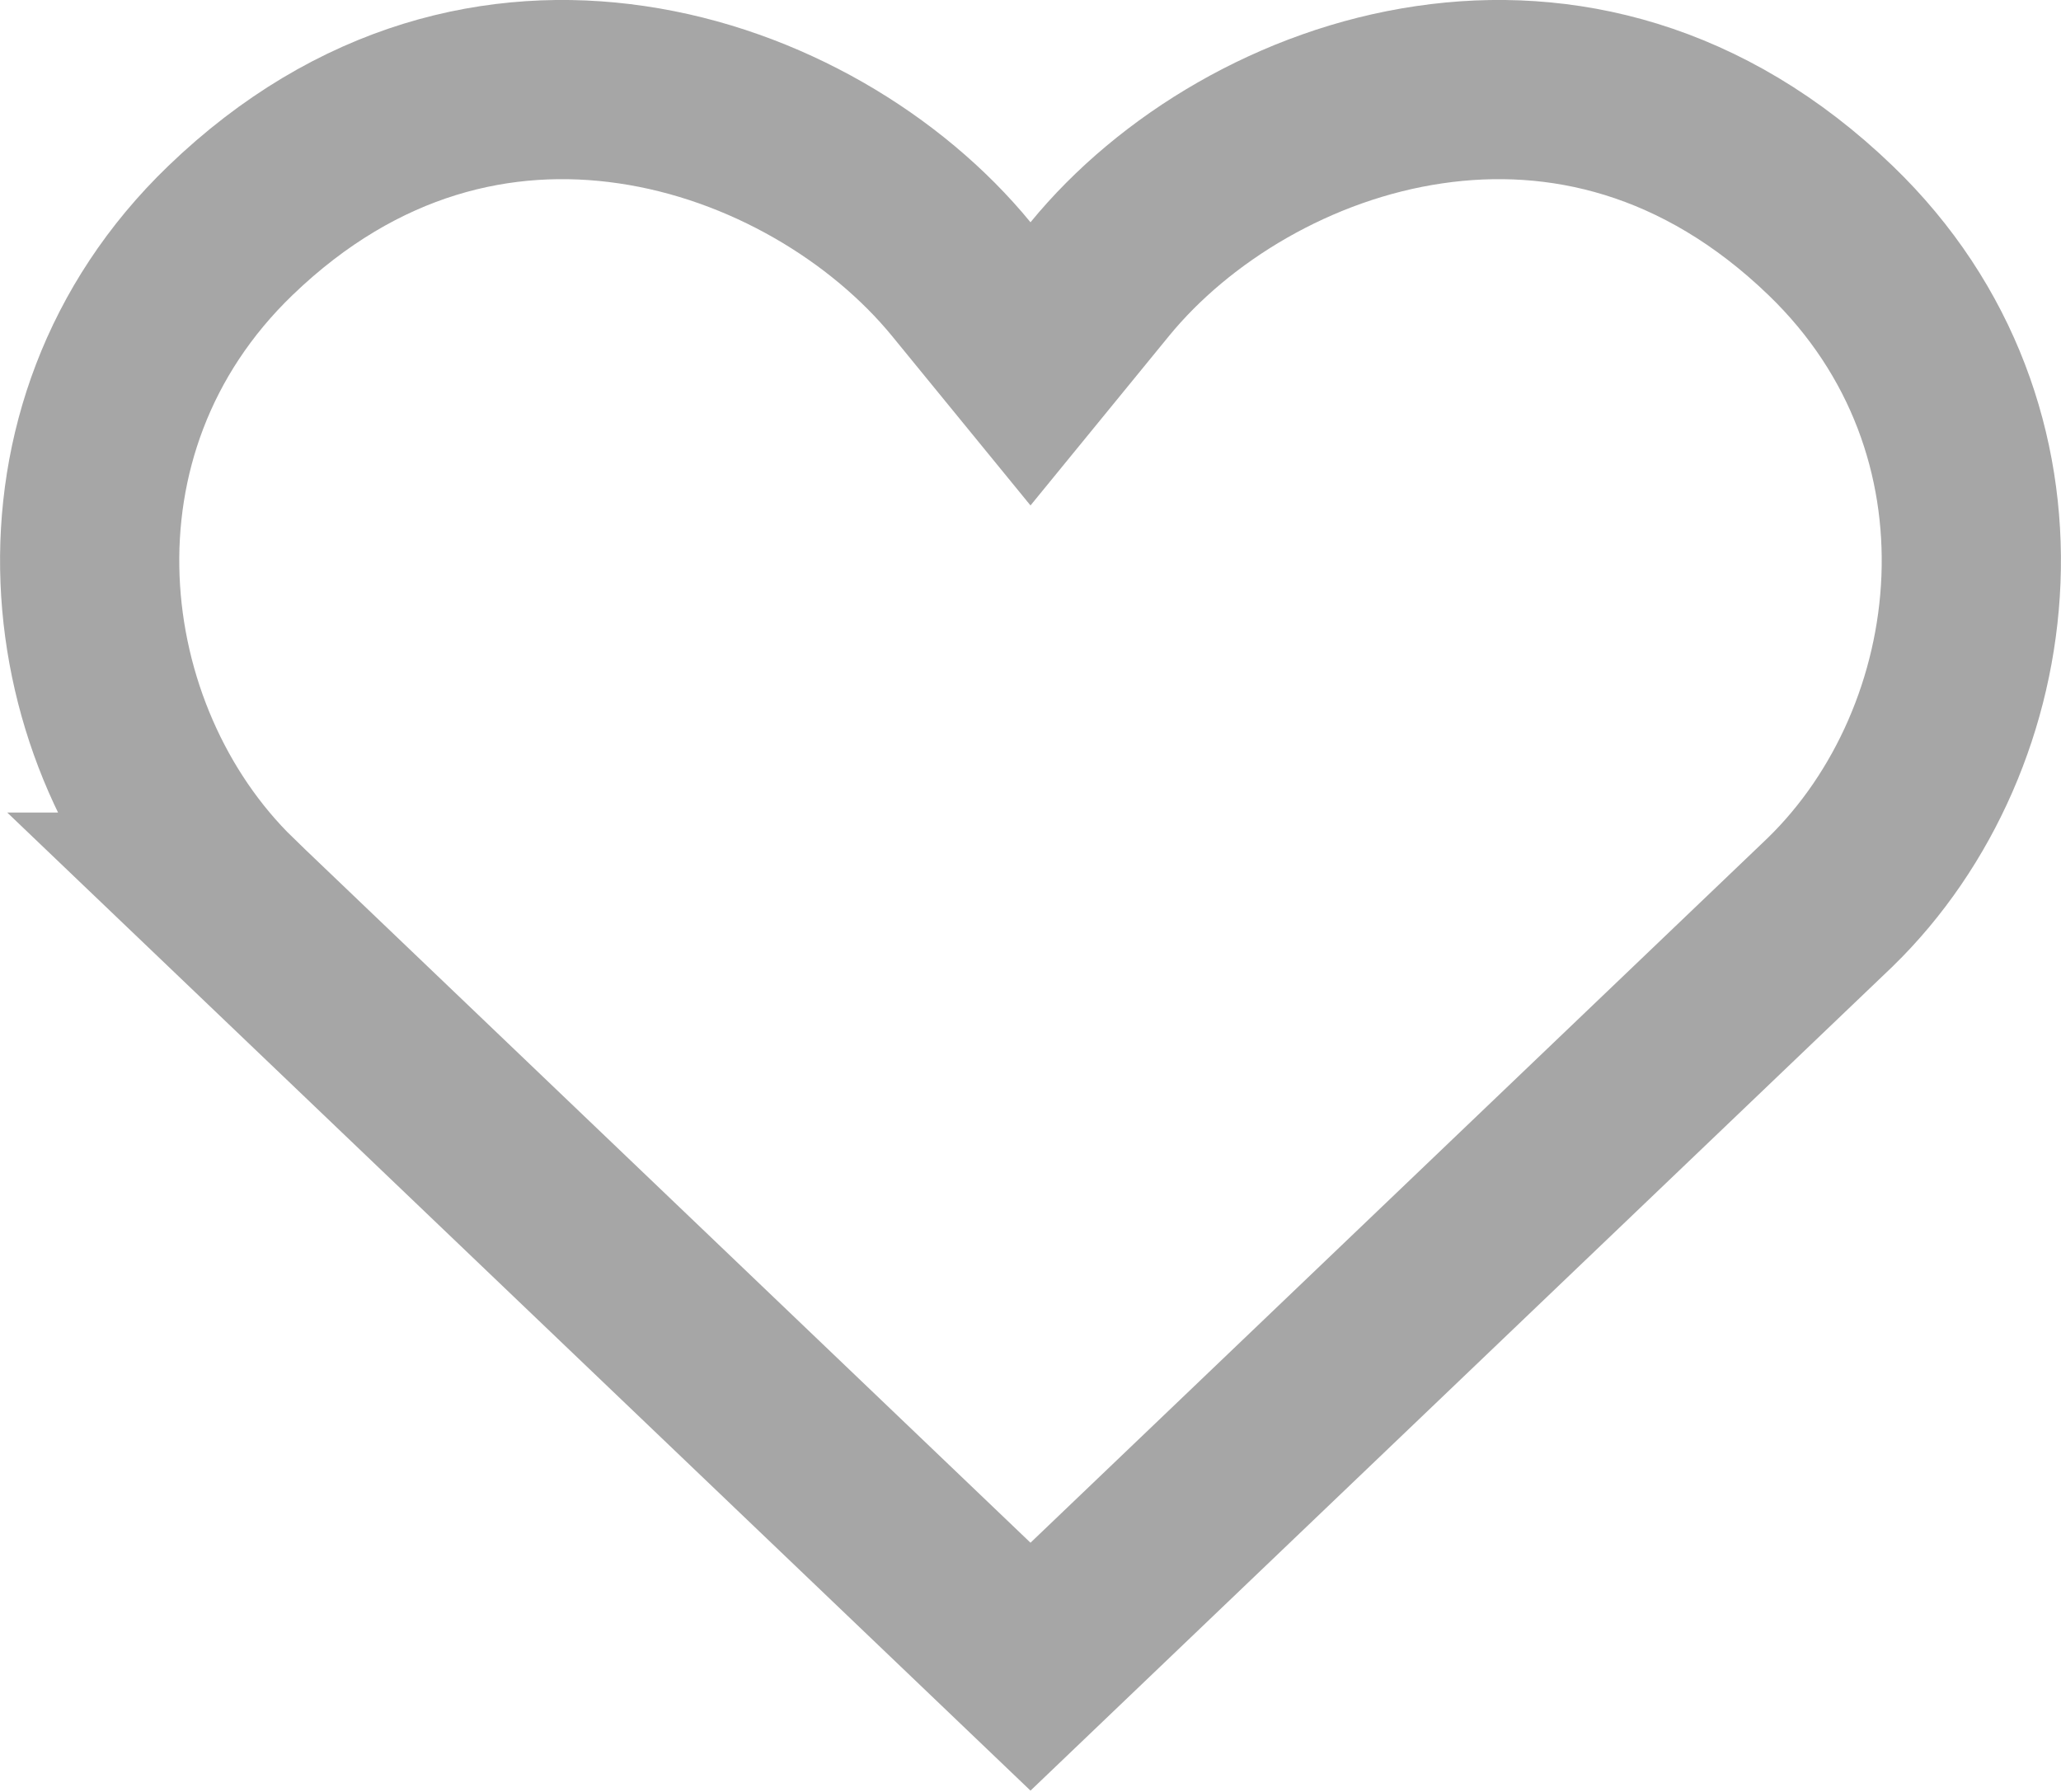
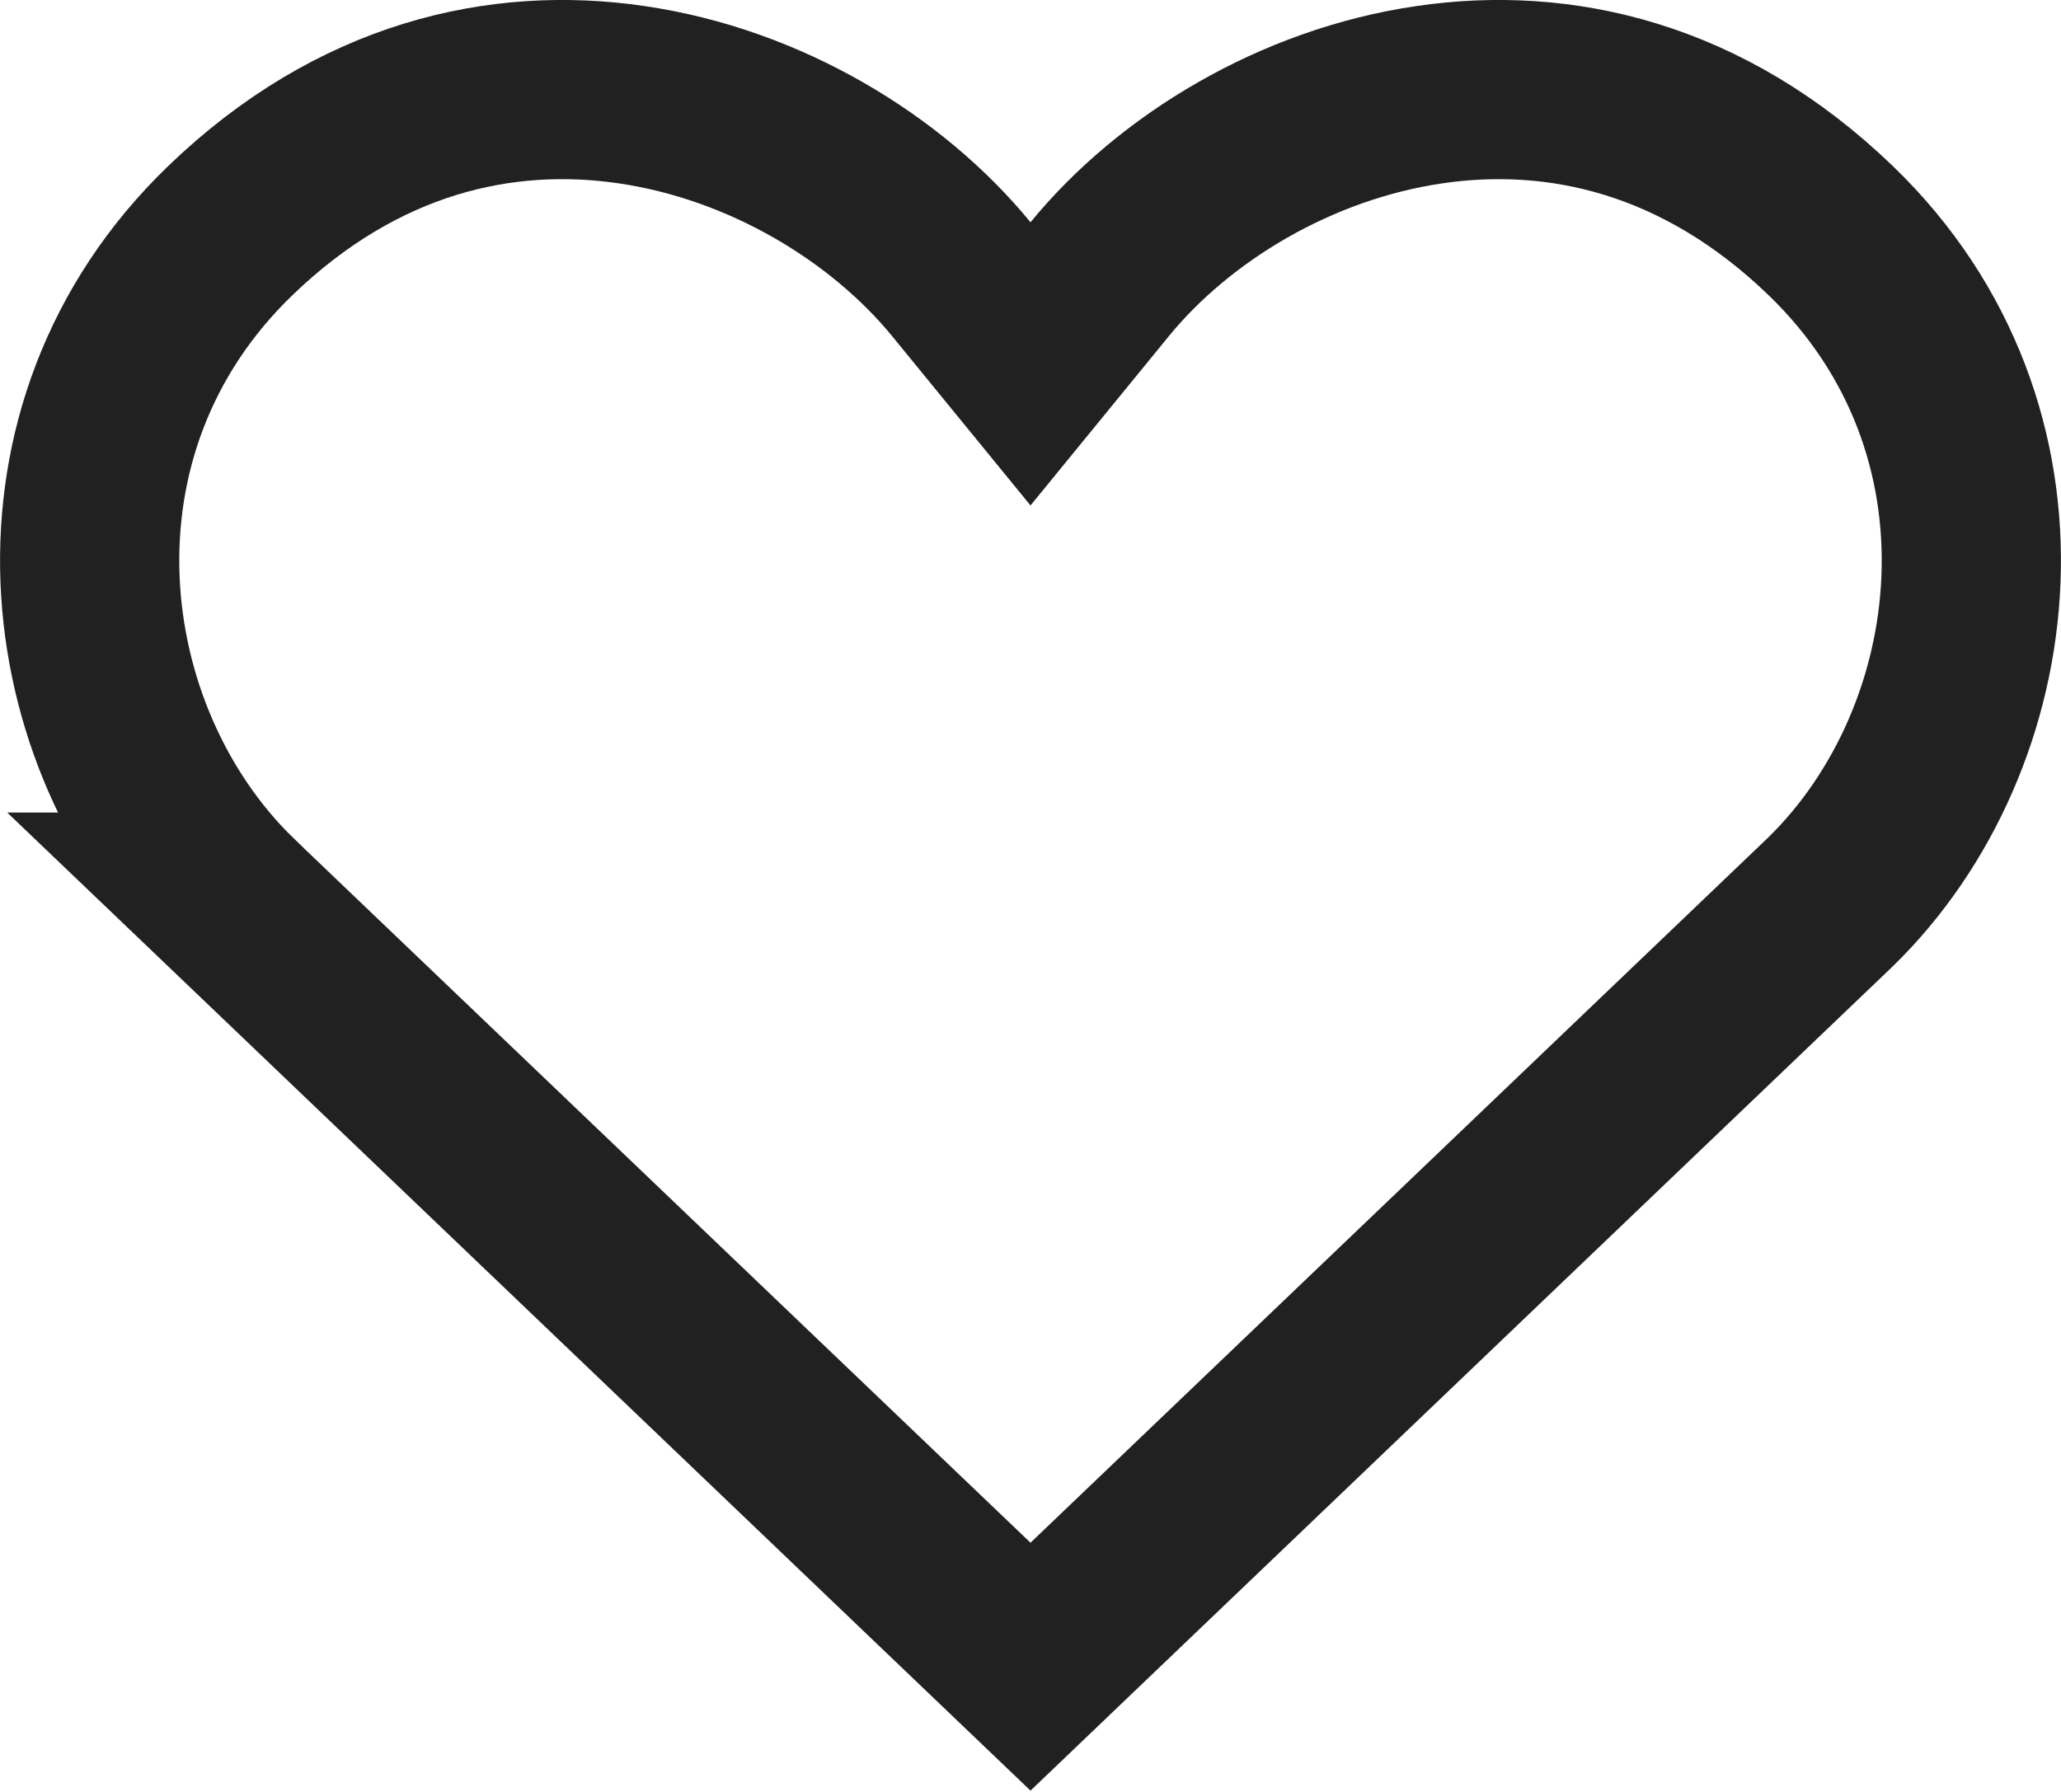
<svg xmlns="http://www.w3.org/2000/svg" width="23" height="20" viewBox="0 0 23 20" fill="none">
-   <g opacity="0.4">
-     <path d="M15.951 1.057C17.407 0.843 19.006 1.202 20.429 2.573C22.732 4.792 22.304 8.239 20.425 10.069L11.5 18.602L2.574 10.069H2.575C0.696 8.239 0.268 4.792 2.571 2.573C3.994 1.202 5.593 0.843 7.049 1.057C8.54 1.275 9.895 2.1 10.727 3.115L11.5 4.061L12.273 3.115C13.104 2.1 14.46 1.275 15.951 1.057Z" stroke="#212121" stroke-width="2" />
-   </g>
+   <path d="M15.951 1.057C17.407 0.843 19.006 1.202 20.429 2.573C22.732 4.792 22.304 8.239 20.425 10.069L11.5 18.602L2.574 10.069H2.575C0.696 8.239 0.268 4.792 2.571 2.573C3.994 1.202 5.593 0.843 7.049 1.057C8.54 1.275 9.895 2.1 10.727 3.115L11.5 4.061L12.273 3.115C13.104 2.1 14.46 1.275 15.951 1.057Z" stroke="#212121" stroke-width="2" />
</svg>
